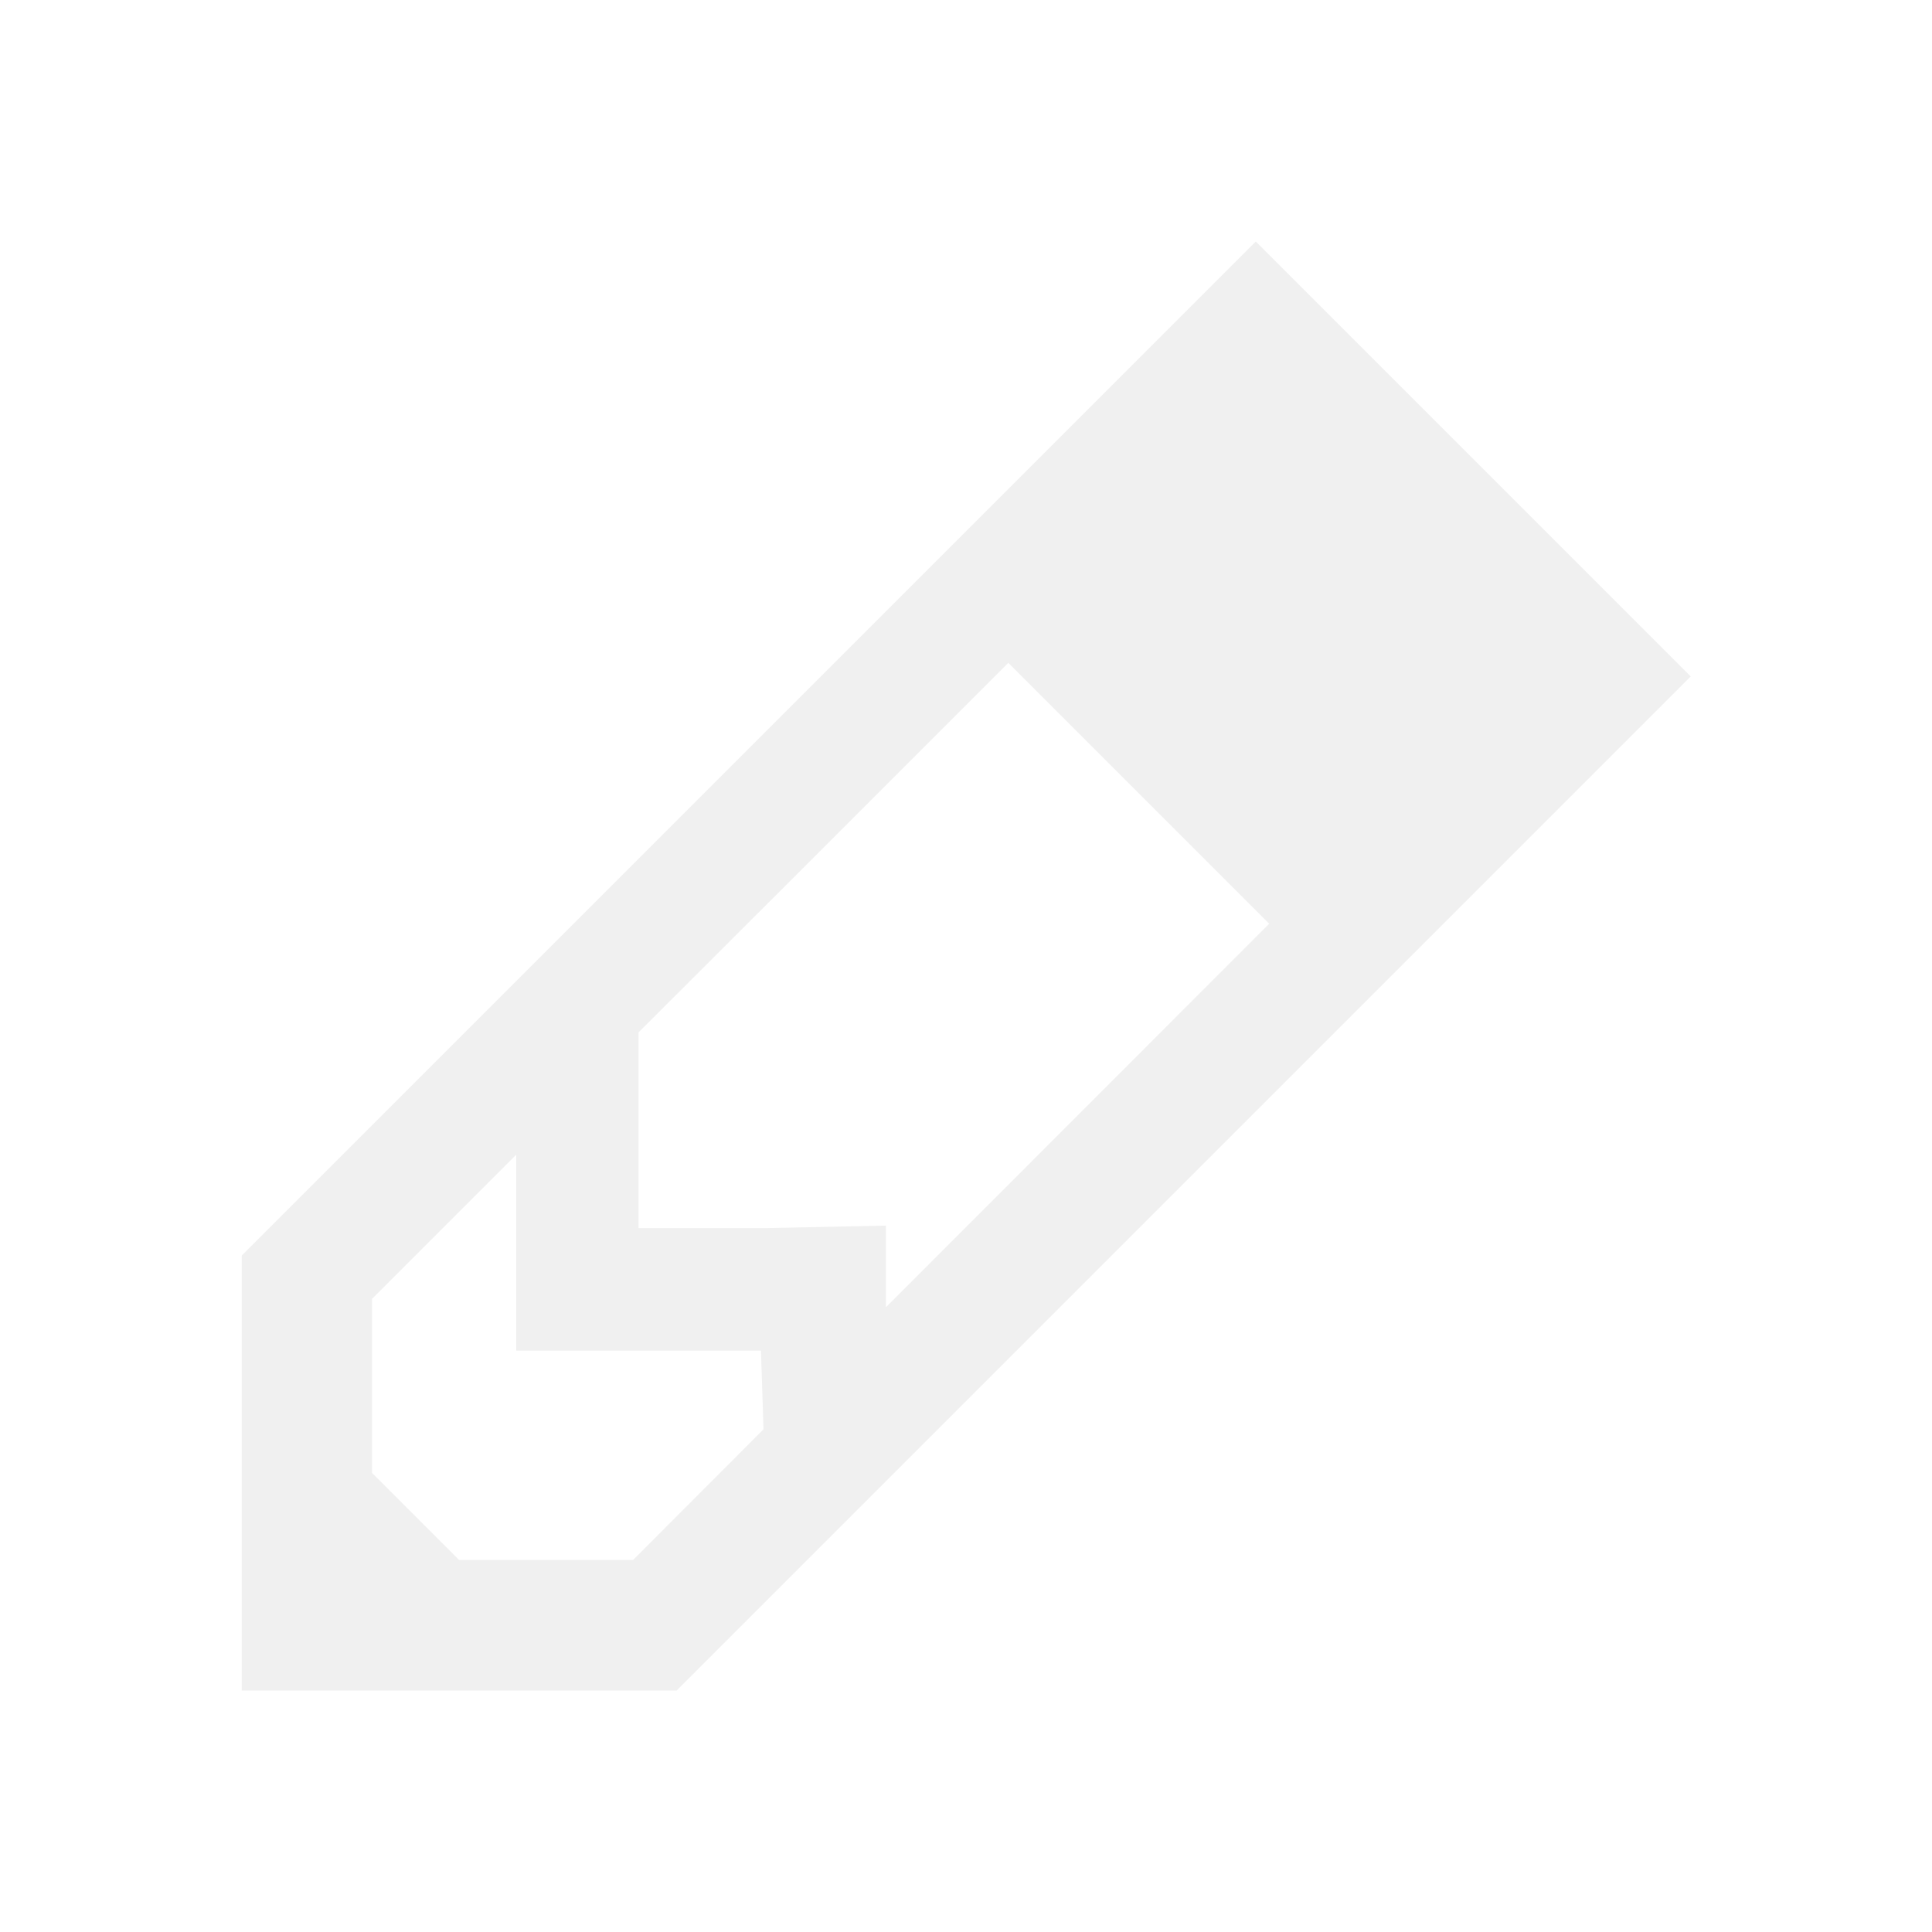
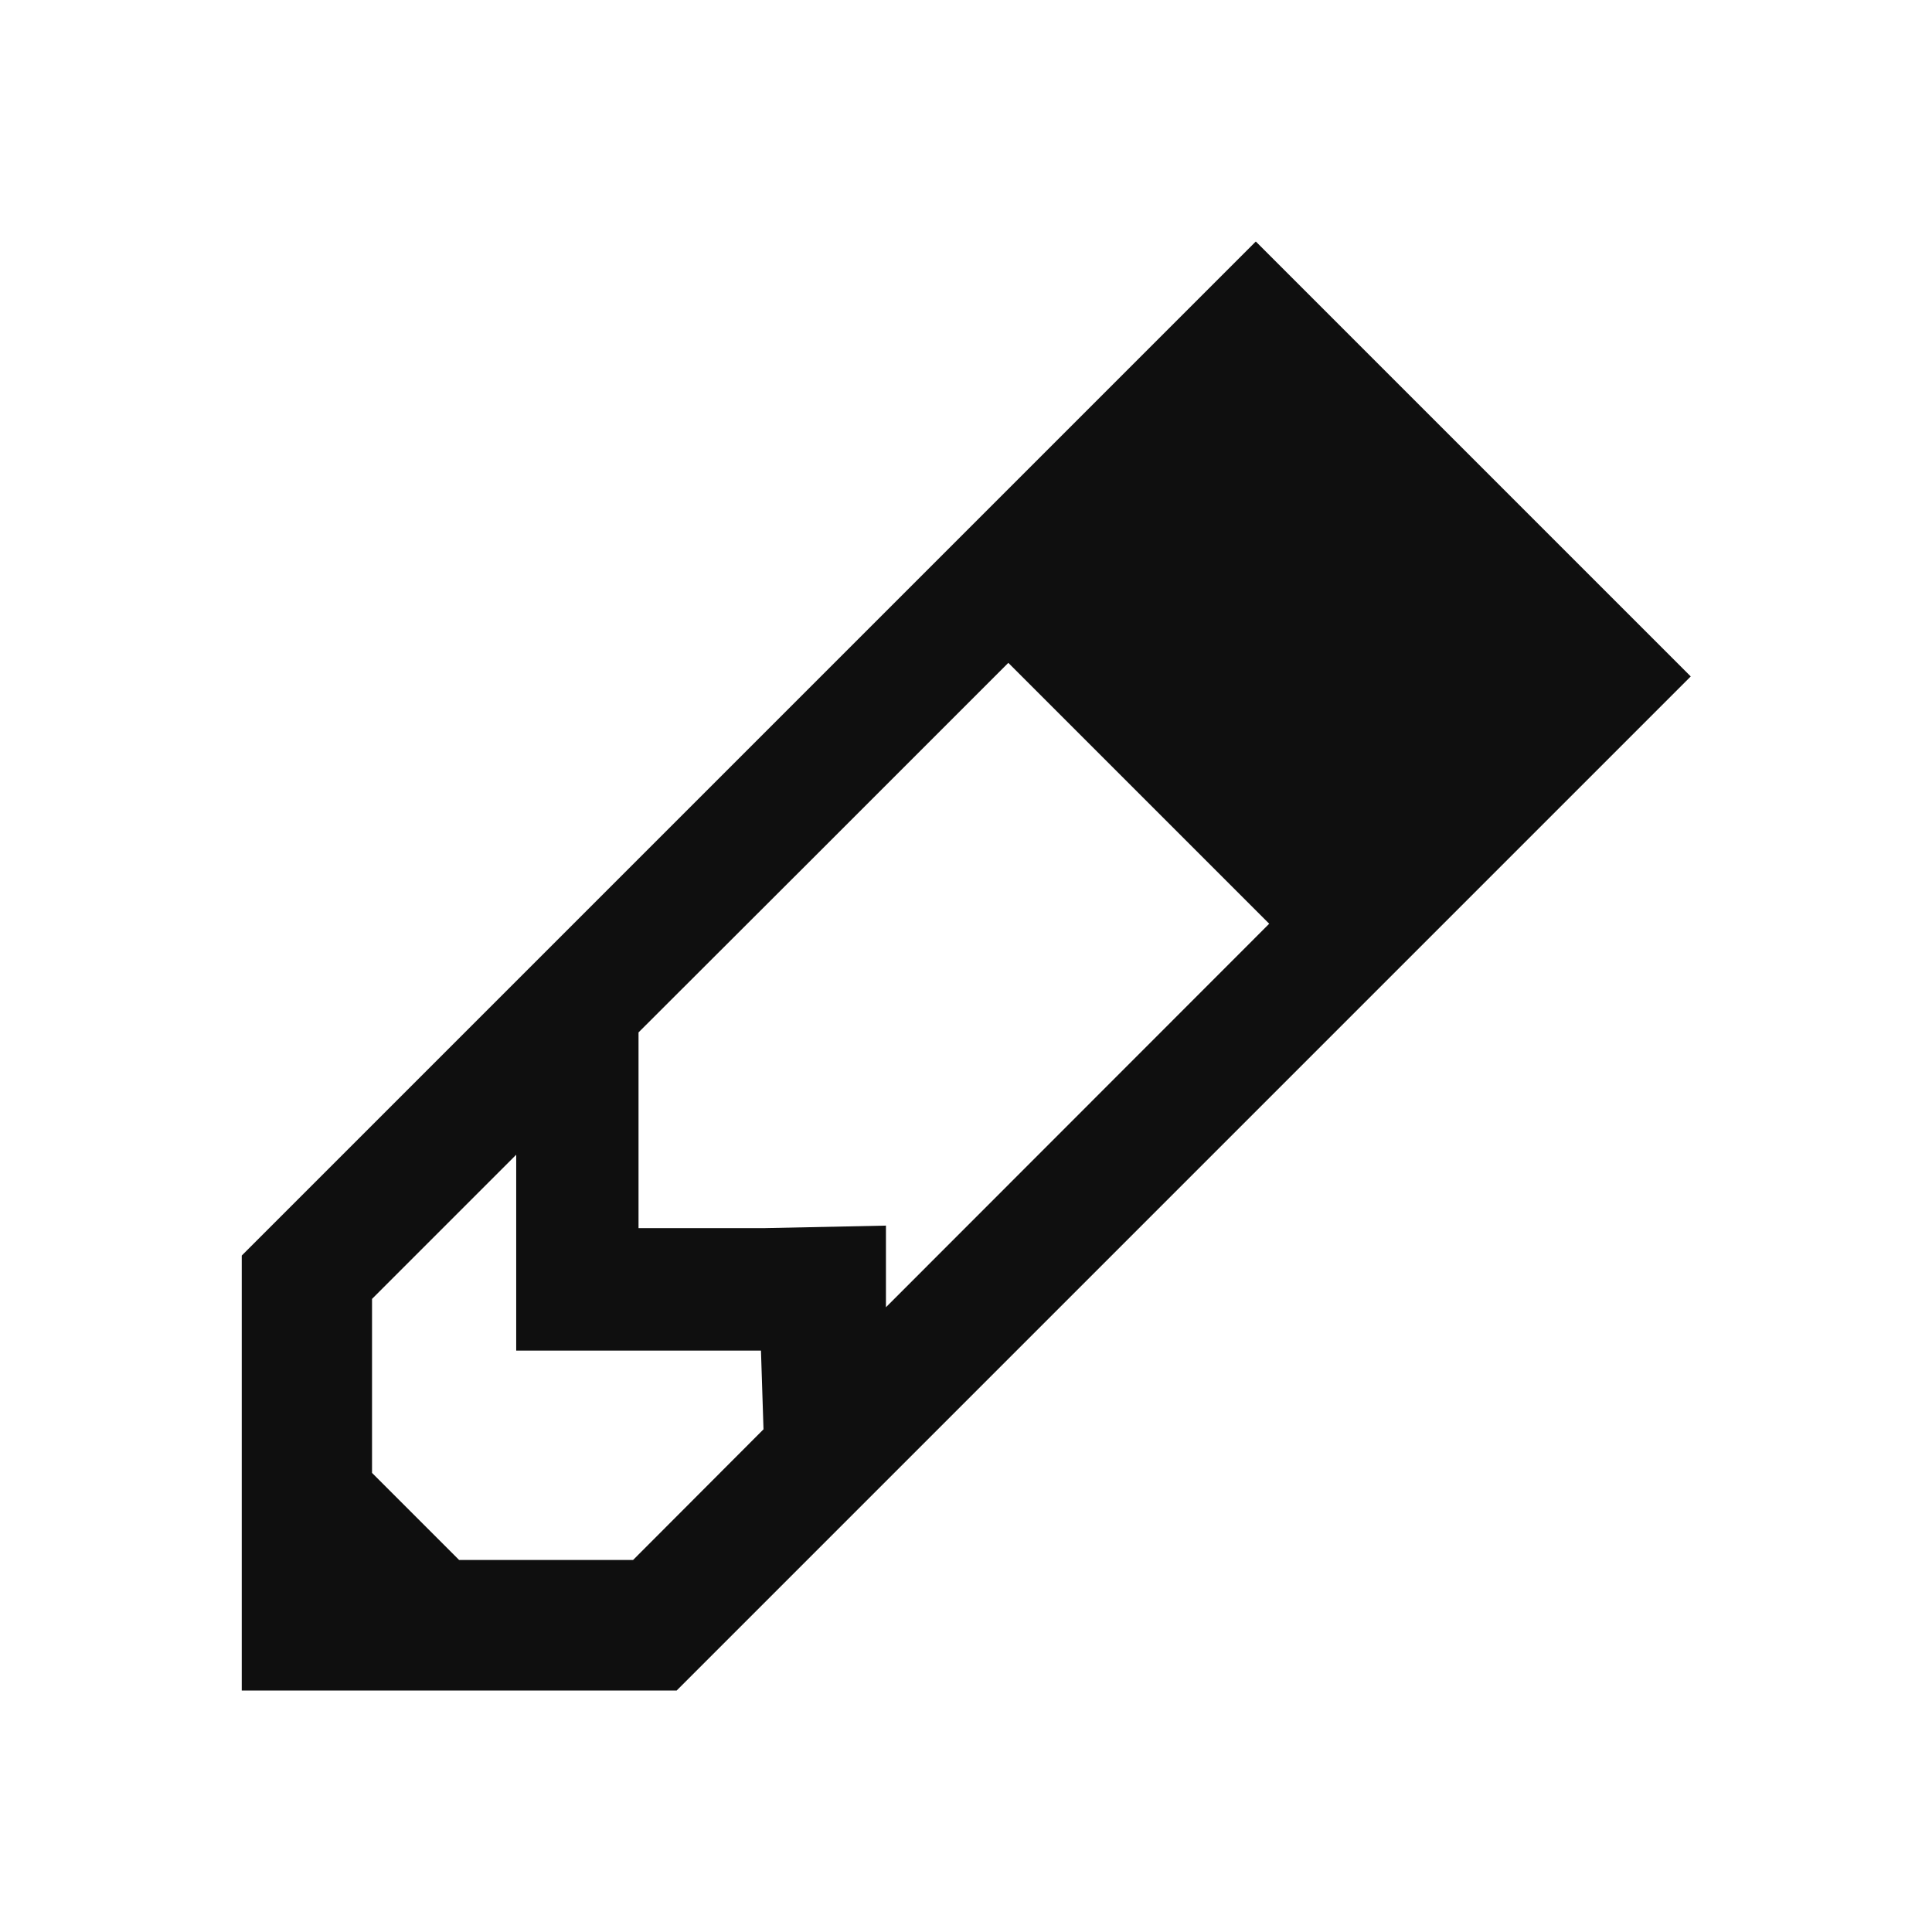
<svg xmlns="http://www.w3.org/2000/svg" version="1.1" viewBox="0 0 16 16">
  <defs>
    <style id="current-color-scheme" type="text/css">.ColorScheme-Text {
-         color:#eff0f1;
+         color:#0f0f0f;
      }</style>
  </defs>
-   <path class="ColorScheme-Text" d="m10.4 2-8.398 8.398v3.602h3.602l8.398-8.398-3.602-3.602zm-2.049 3.49 2.16 2.16-3.174 3.176v-0.676l-1.014 0.021h-1.035v-1.035-0.586l1.441-1.439 1.621-1.621zm-4.076 4.074v1.621h1.035 0.992l0.021 0.652-1.08 1.082h-1.441l-0.721-0.721v-1.441l1.193-1.193z" fill="#f0f0f0" />
+   <path class="ColorScheme-Text" d="m10.4 2-8.398 8.398v3.602h3.602l8.398-8.398-3.602-3.602zm-2.049 3.49 2.16 2.16-3.174 3.176v-0.676l-1.014 0.021h-1.035v-1.035-0.586l1.441-1.439 1.621-1.621zm-4.076 4.074v1.621h1.035 0.992l0.021 0.652-1.08 1.082h-1.441l-0.721-0.721v-1.441l1.193-1.193z" fill="#0f0f0f" />
</svg>
